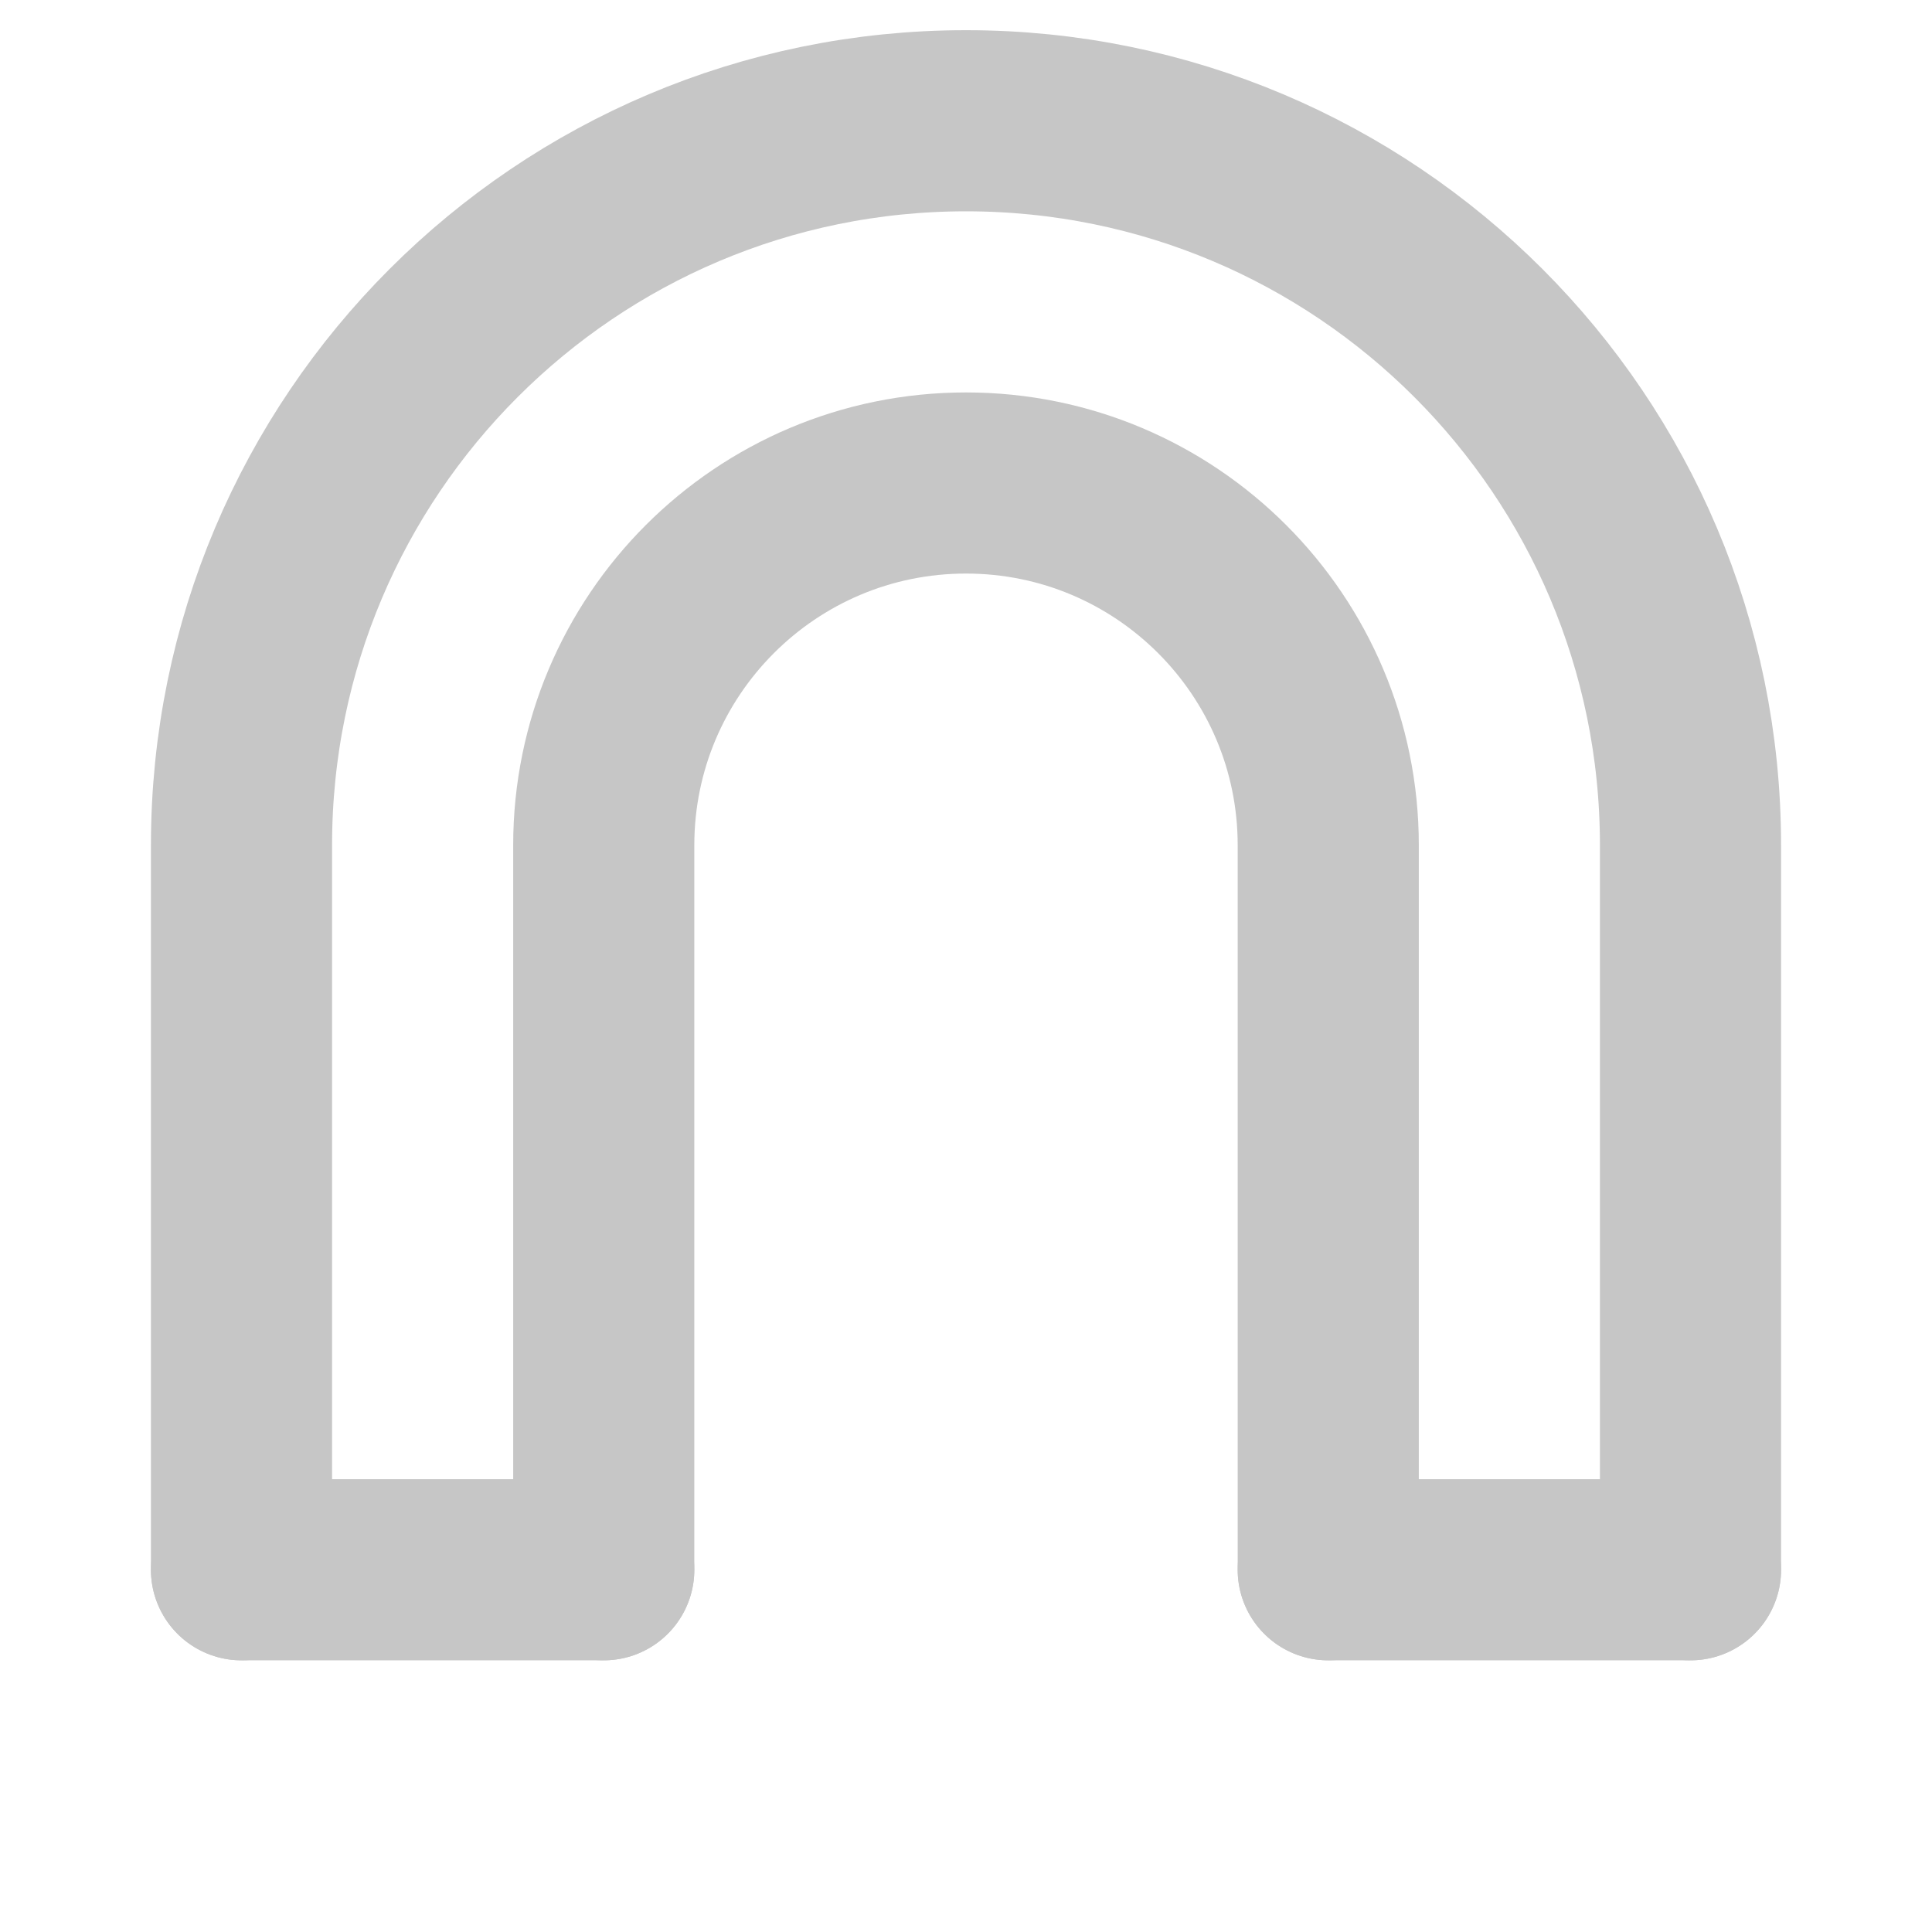
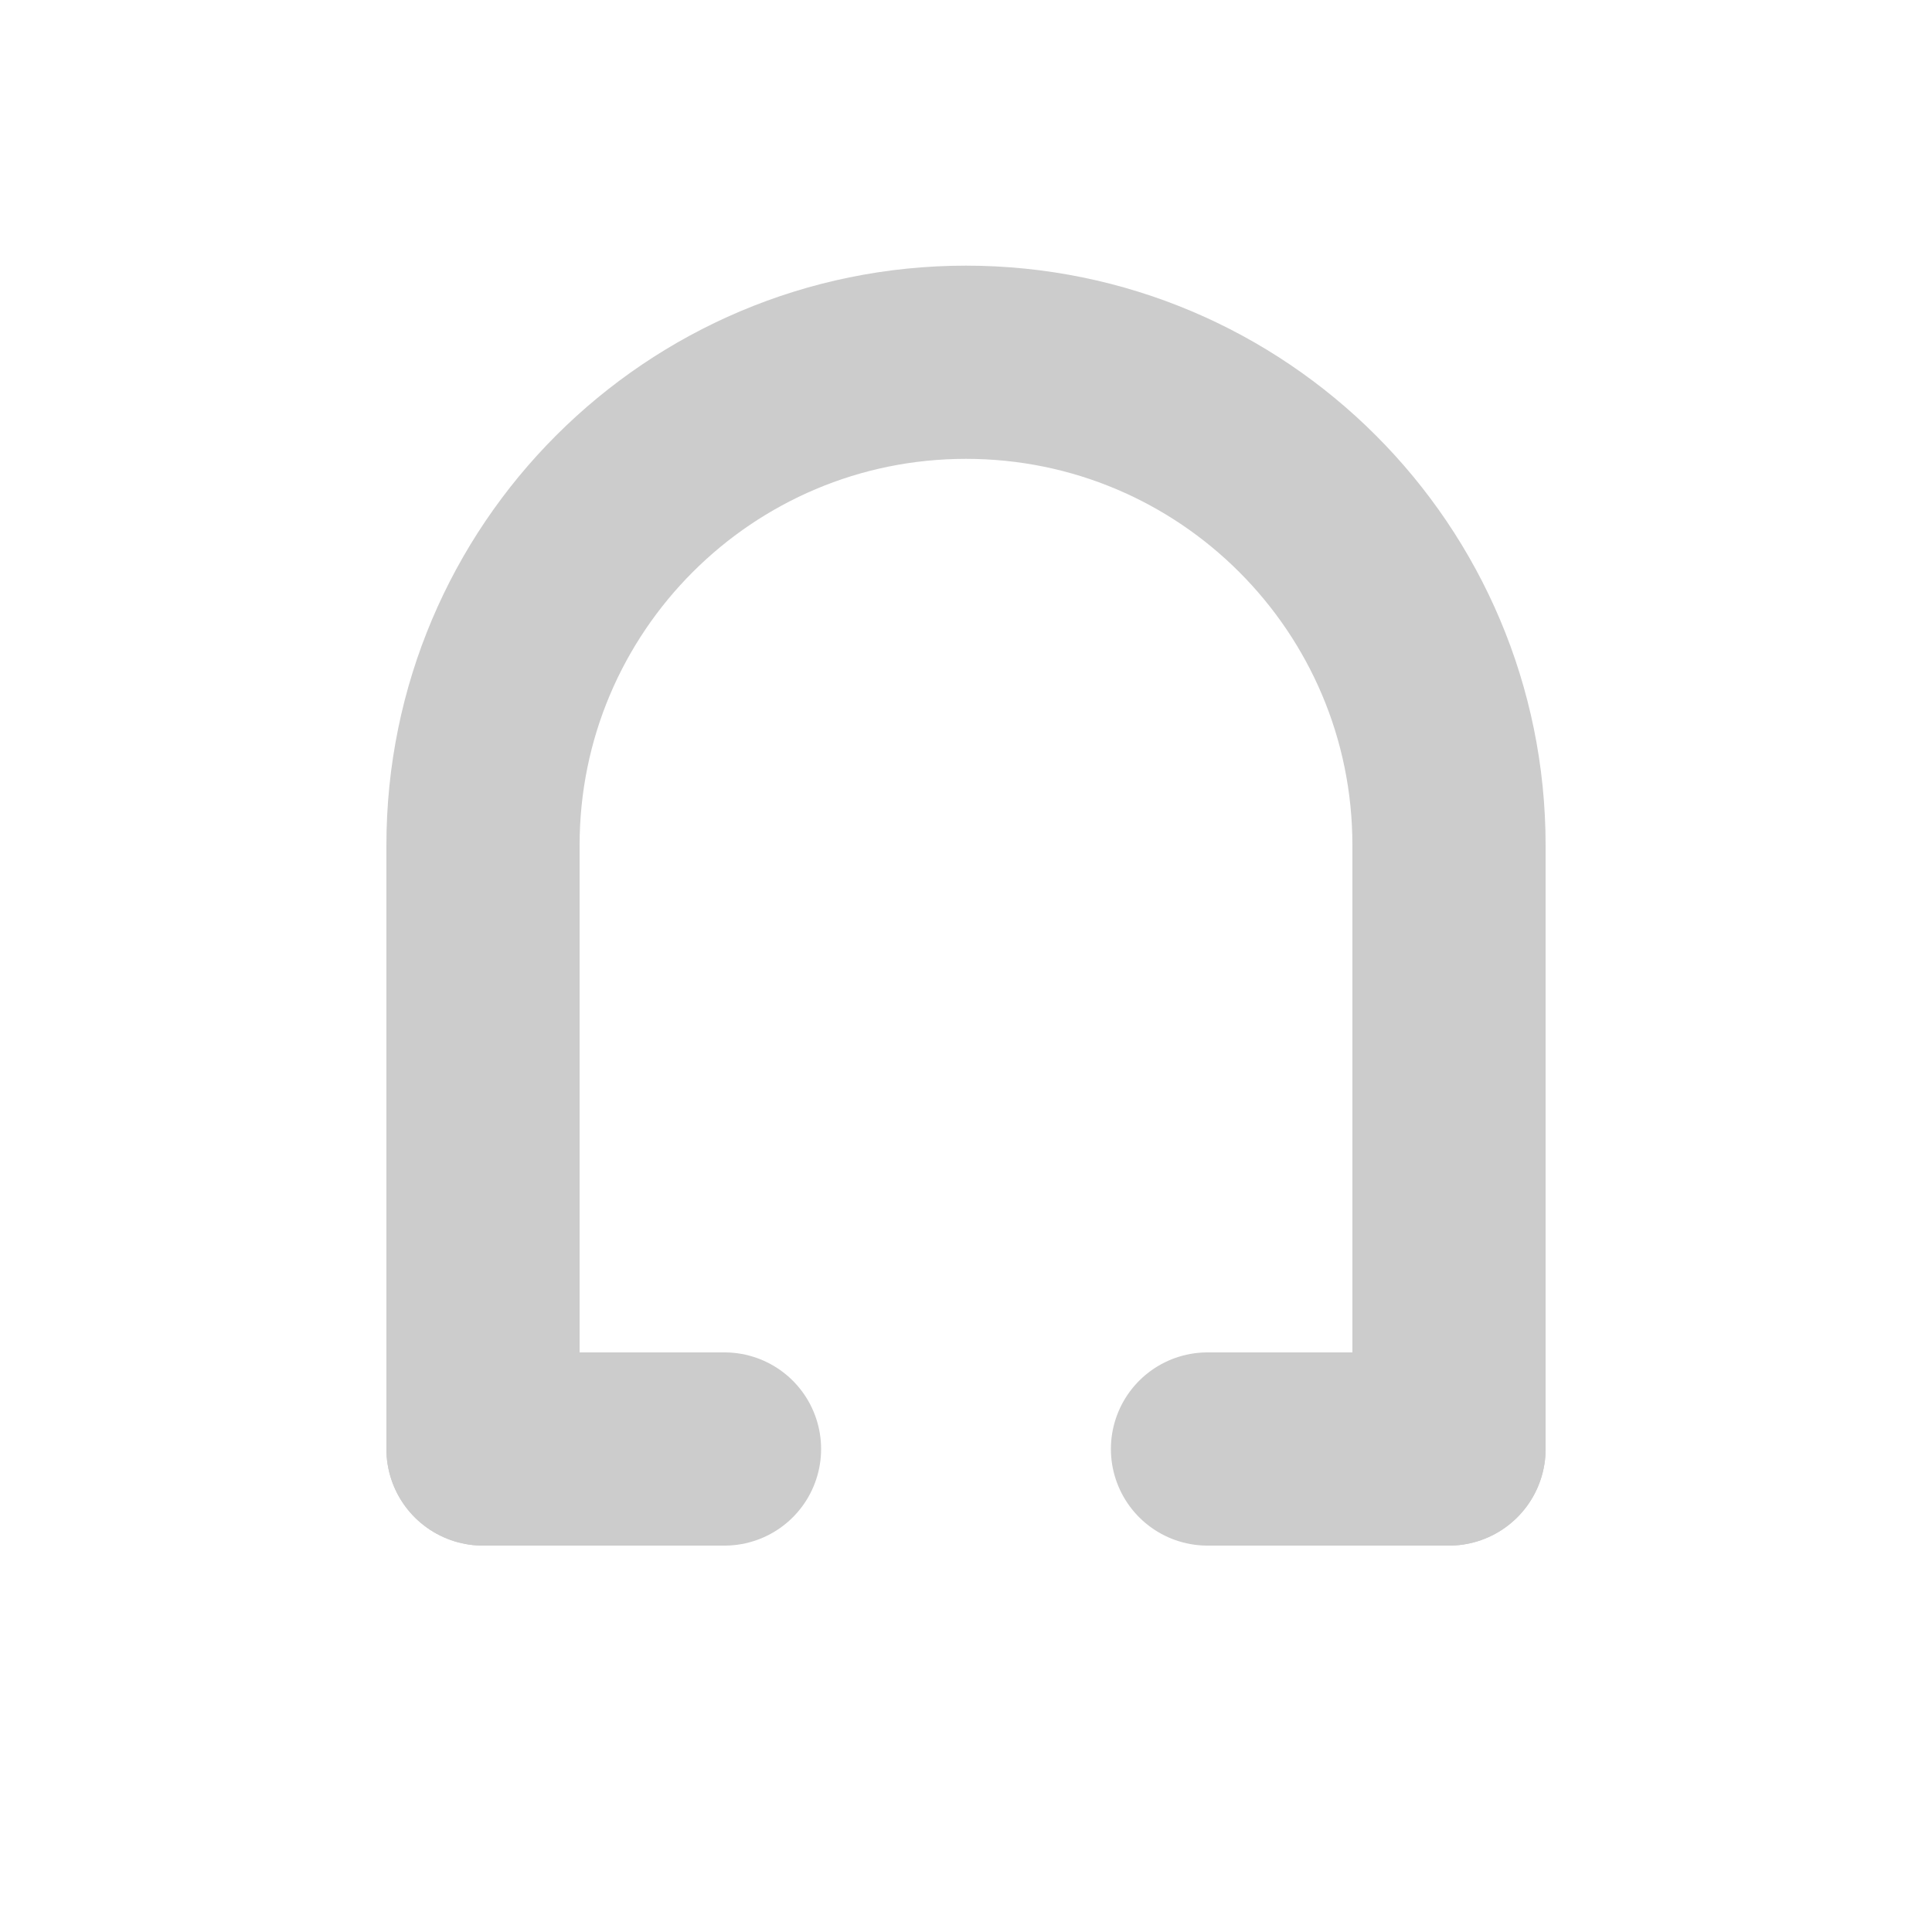
- <svg xmlns="http://www.w3.org/2000/svg" viewBox="0 0 16 16" width="16" height="16" fill="none" stroke="#c6c6c6" stroke-width="1.5" stroke-linecap="round" stroke-linejoin="round">
-   <path d="M2 13 L2 7 A6 6 0 0 1 14 7 L14 13" />
-   <path d="M5 13 L5 7 A3 3 0 0 1 11 7 L11 13" />
-   <line x1="2" y1="13" x2="5" y2="13" />
-   <line x1="11" y1="13" x2="14" y2="13" />
+ <svg xmlns="http://www.w3.org/2000/svg" viewBox="0 0 16 16" fill="none" stroke="#cccccc" stroke-width="1.6" stroke-linecap="round" stroke-linejoin="round">
+   <path d="M4 12 L4 7 A4 4 0 0 1 12 7 L12 12" />
+   <path d="M4 12 L6 12" />
+   <path d="M10 12 L12 12" />
</svg>
